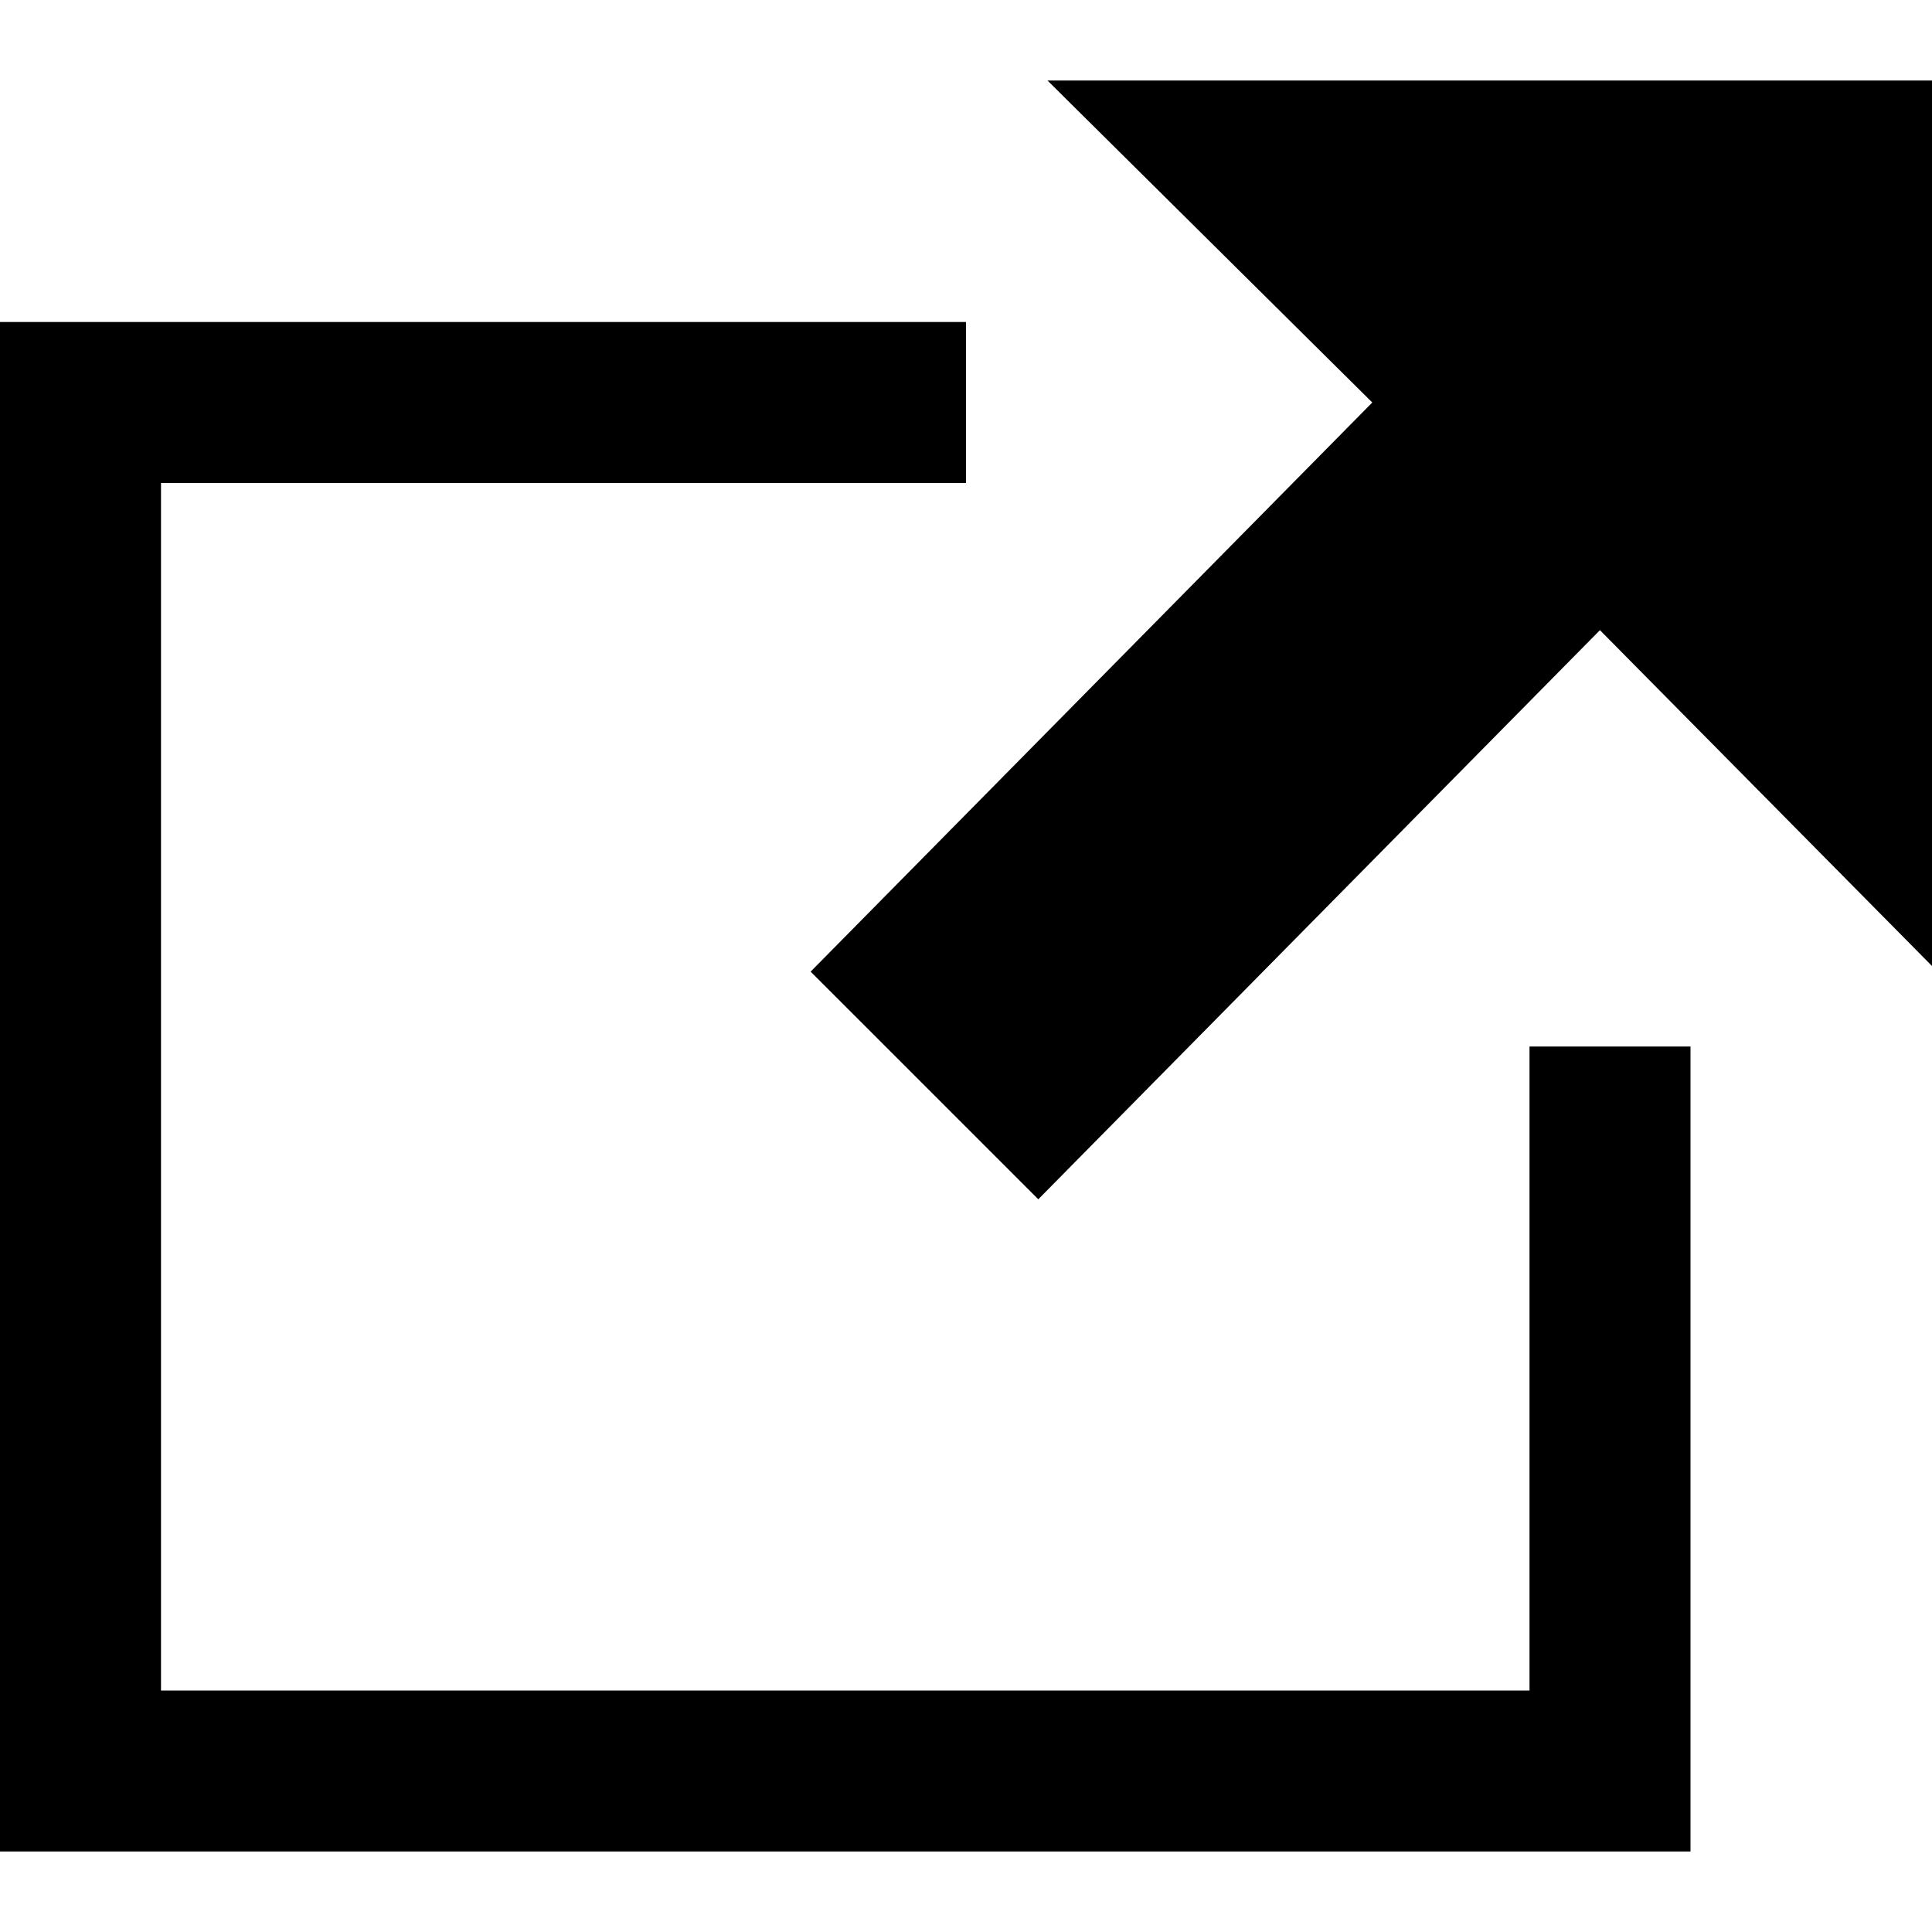
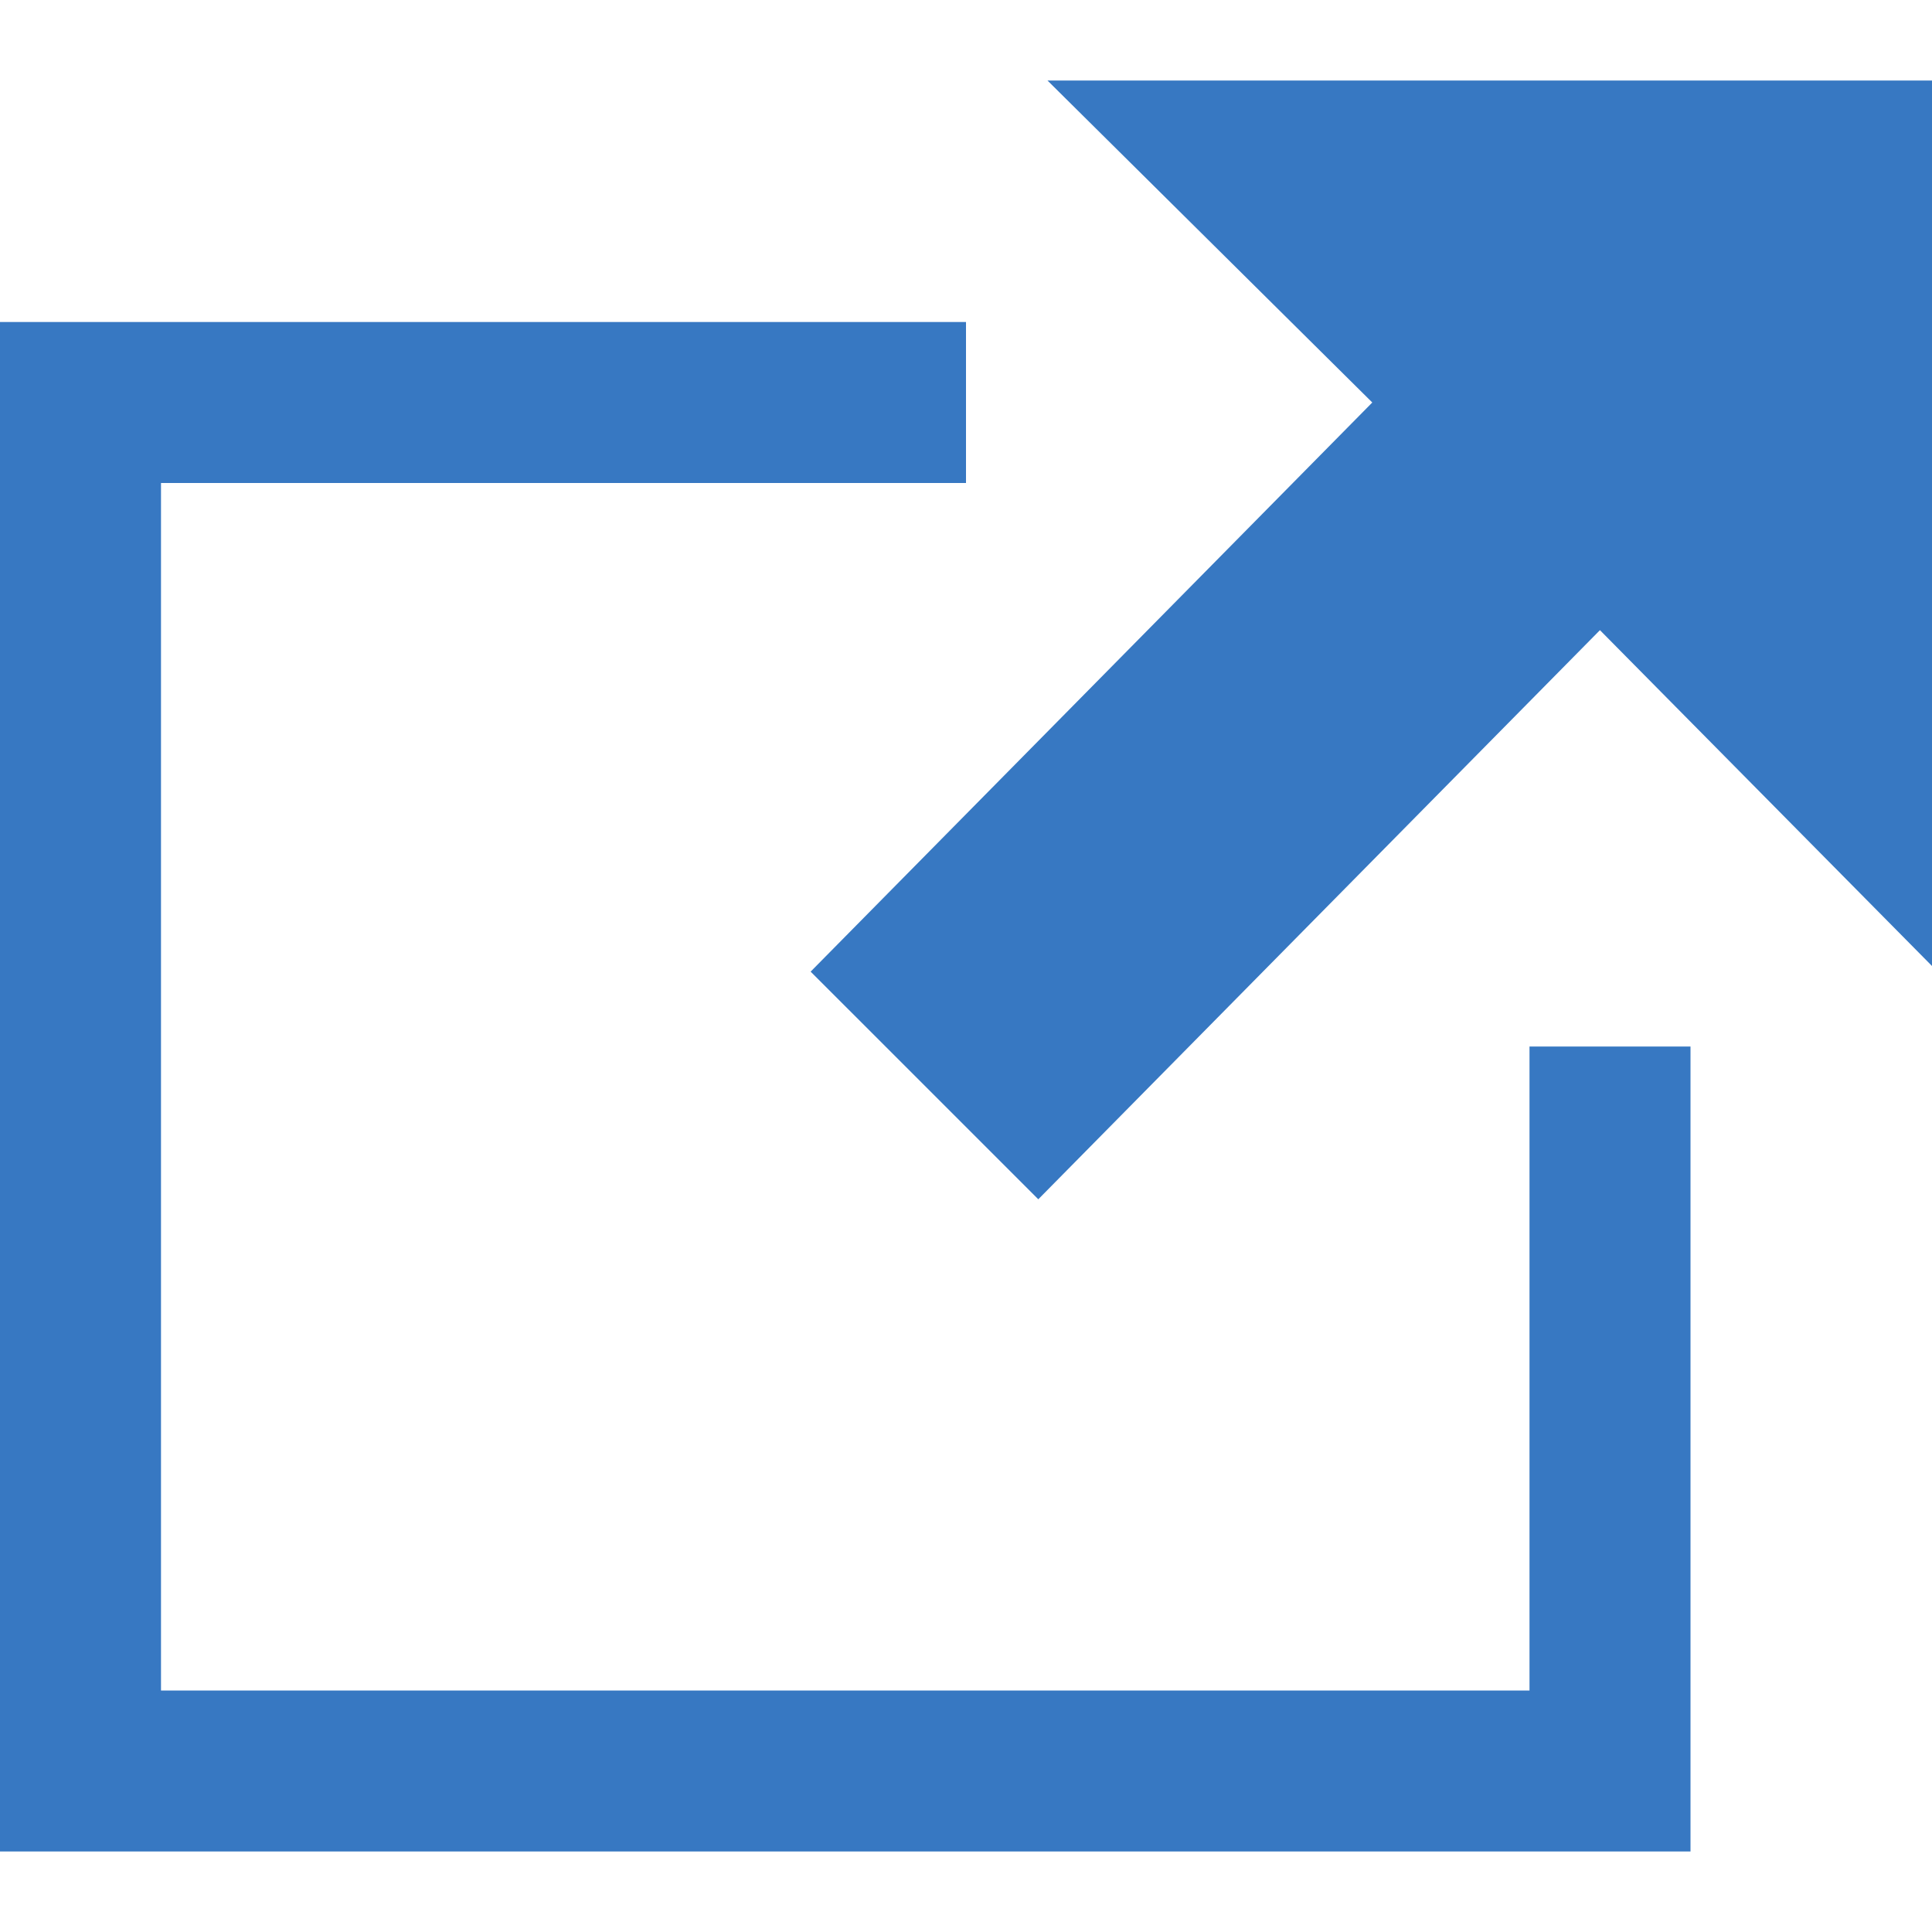
- <svg xmlns="http://www.w3.org/2000/svg" width="24" height="24" viewBox="0 0 24 24">
+ <svg xmlns="http://www.w3.org/2000/svg" width="24" height="24" viewBox="0 0 24 24" fill="#3778c2">
  <path d="M21 13v10h-21v-19h12v2h-10v15h17v-8h2zm3-12h-10.988l4.035 4-6.977 7.07 2.828 2.828 6.977-7.07 4.125 4.172v-11z" />
</svg>
